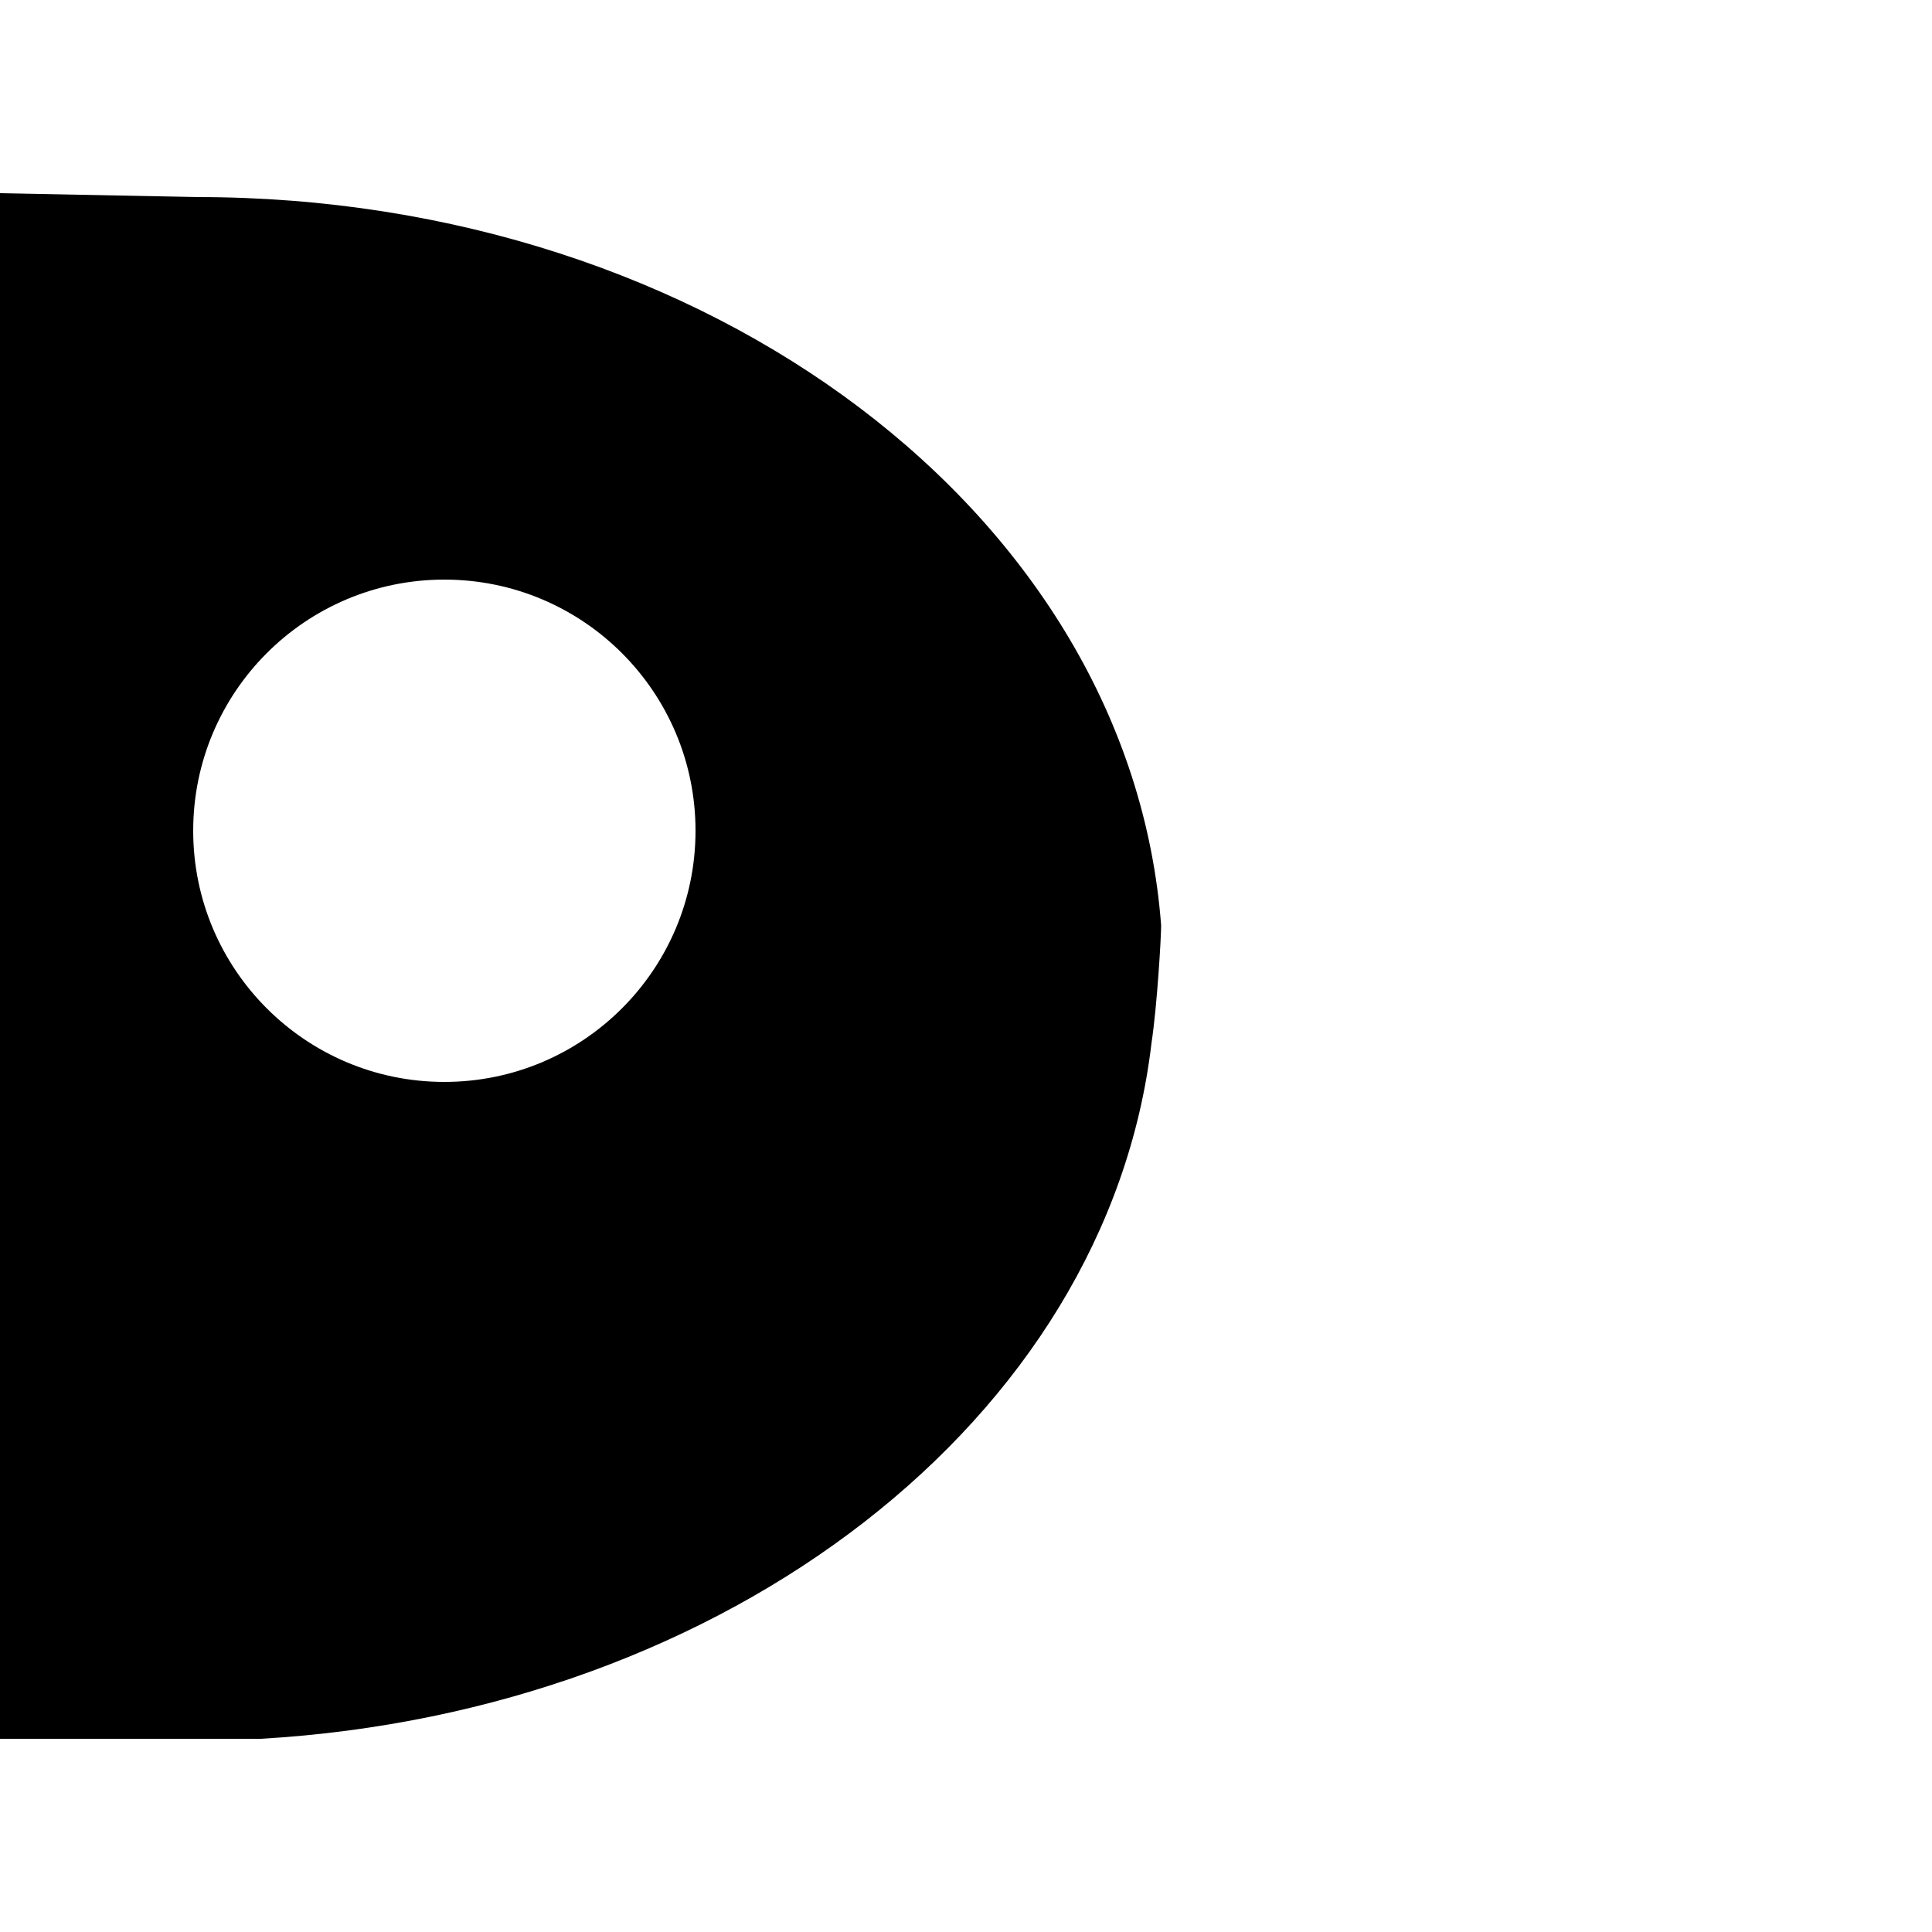
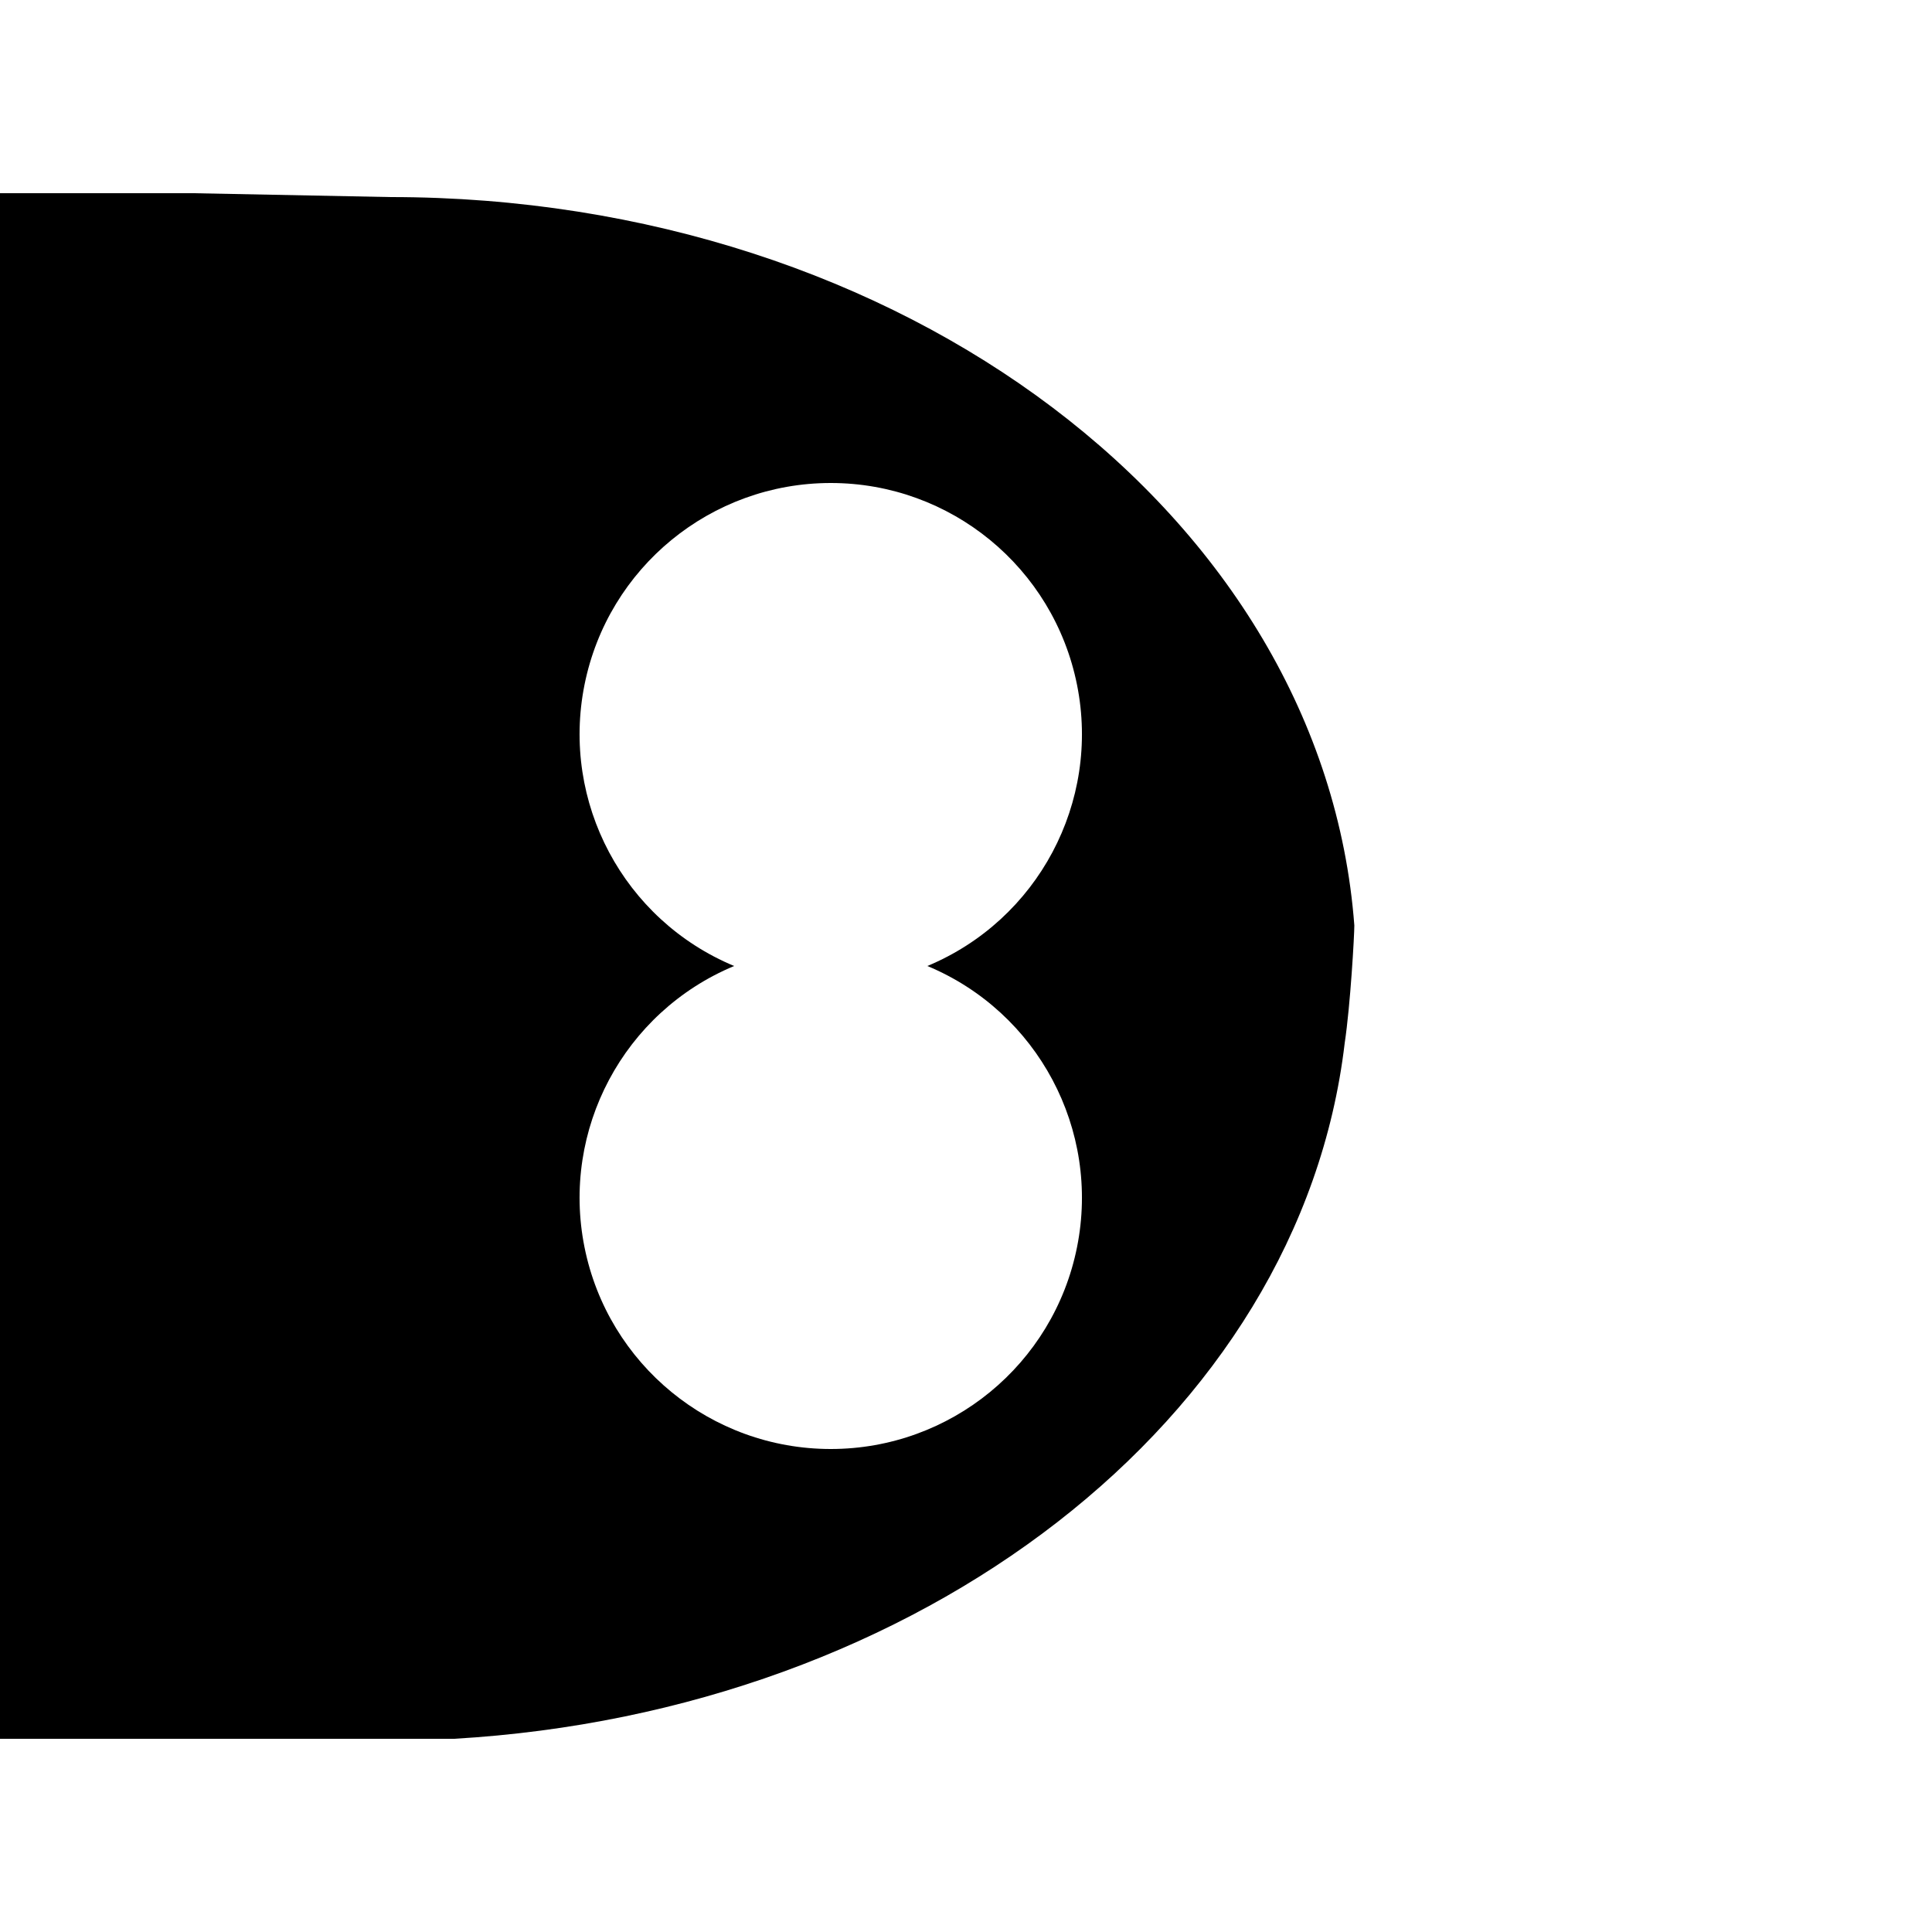
<svg xmlns="http://www.w3.org/2000/svg" viewBox="0 0 100 100">
-   <g id="snake-head-default">
-     <path d="M0 10v80h13.5c24.1-1.4 43.8-16.5 46.1-36 .3-2 .5-5.5.5-6.1-1.6-21.2-23.4-37.7-49.9-37.7Zm23 20a13 13 0 1 1 0 26 13 13 0 0 1 0-26z" />
+   <g id="snek-head-default">
+     <path d="M0 10v80h23.5c24.1-1.4 43.8-16.5 46.1-36 .3-2 .5-5.6.5-6.1-1.6-21.2-23.4-37.7-49.9-37.7L10 10Zm43 15a13 13 0 0 1 5 25 13 13 0 1 1-10 0 13 13 0 0 1 5-25Z" />
  </g>
</svg>
